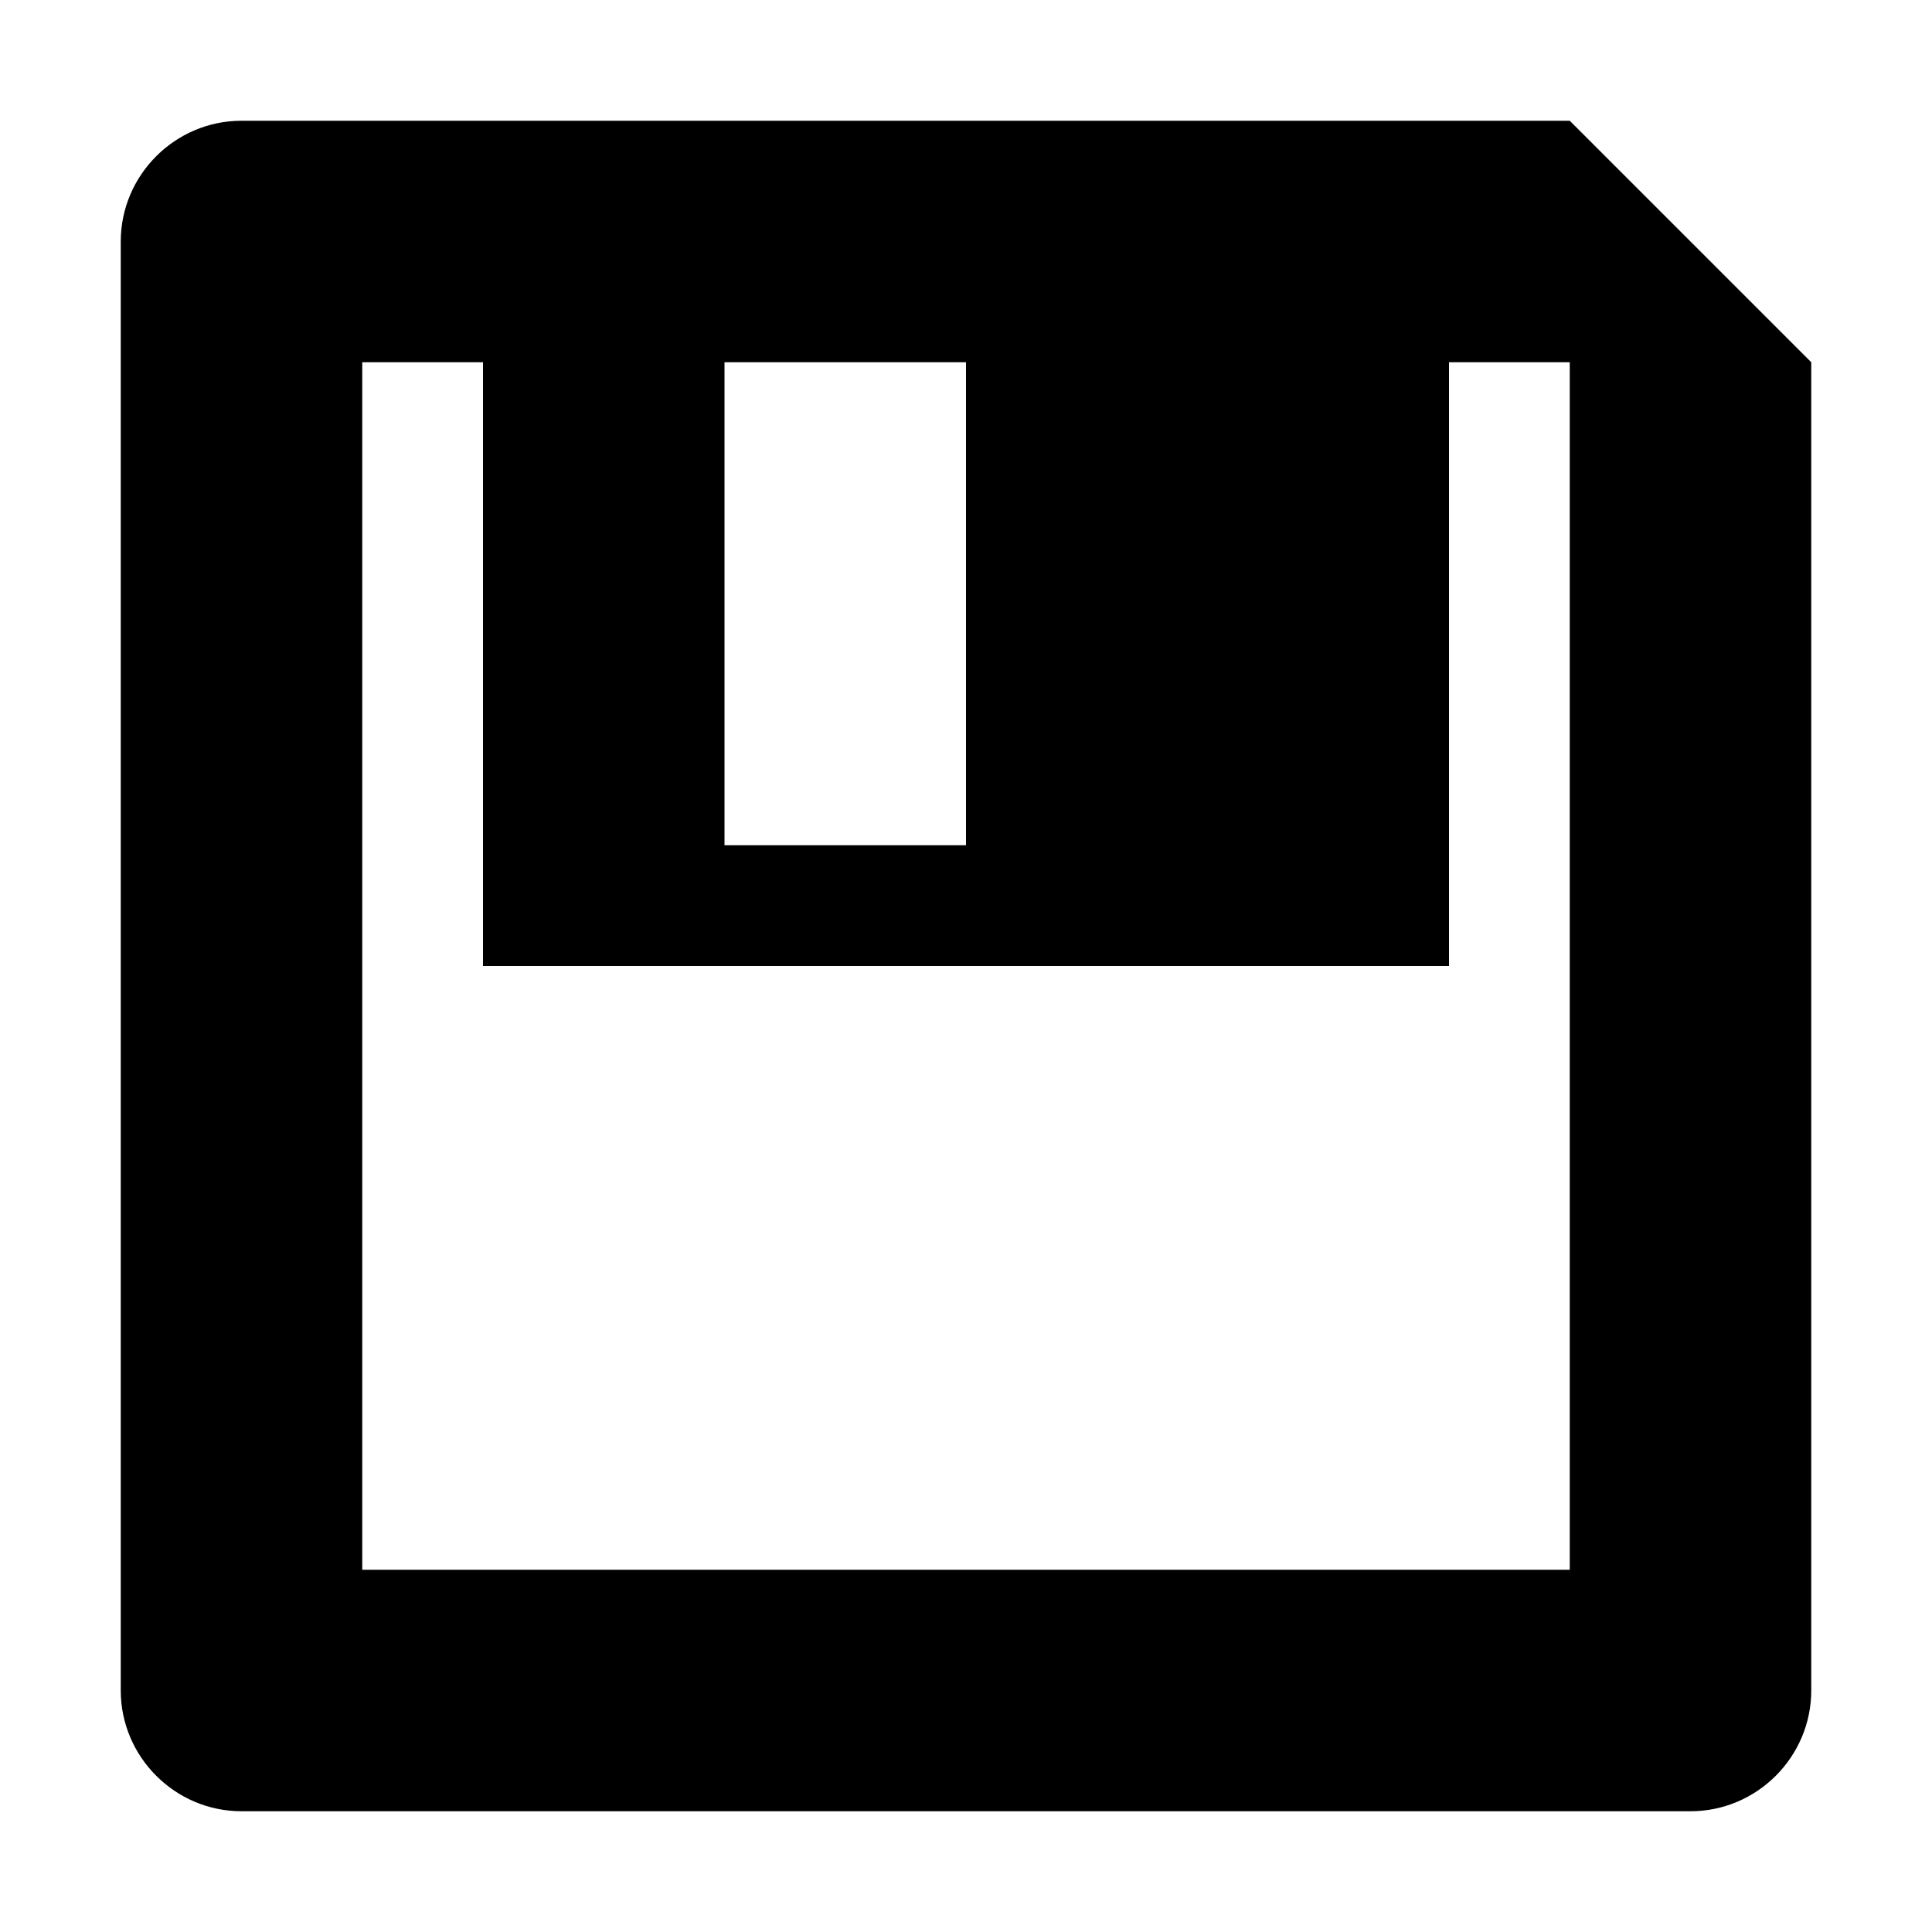
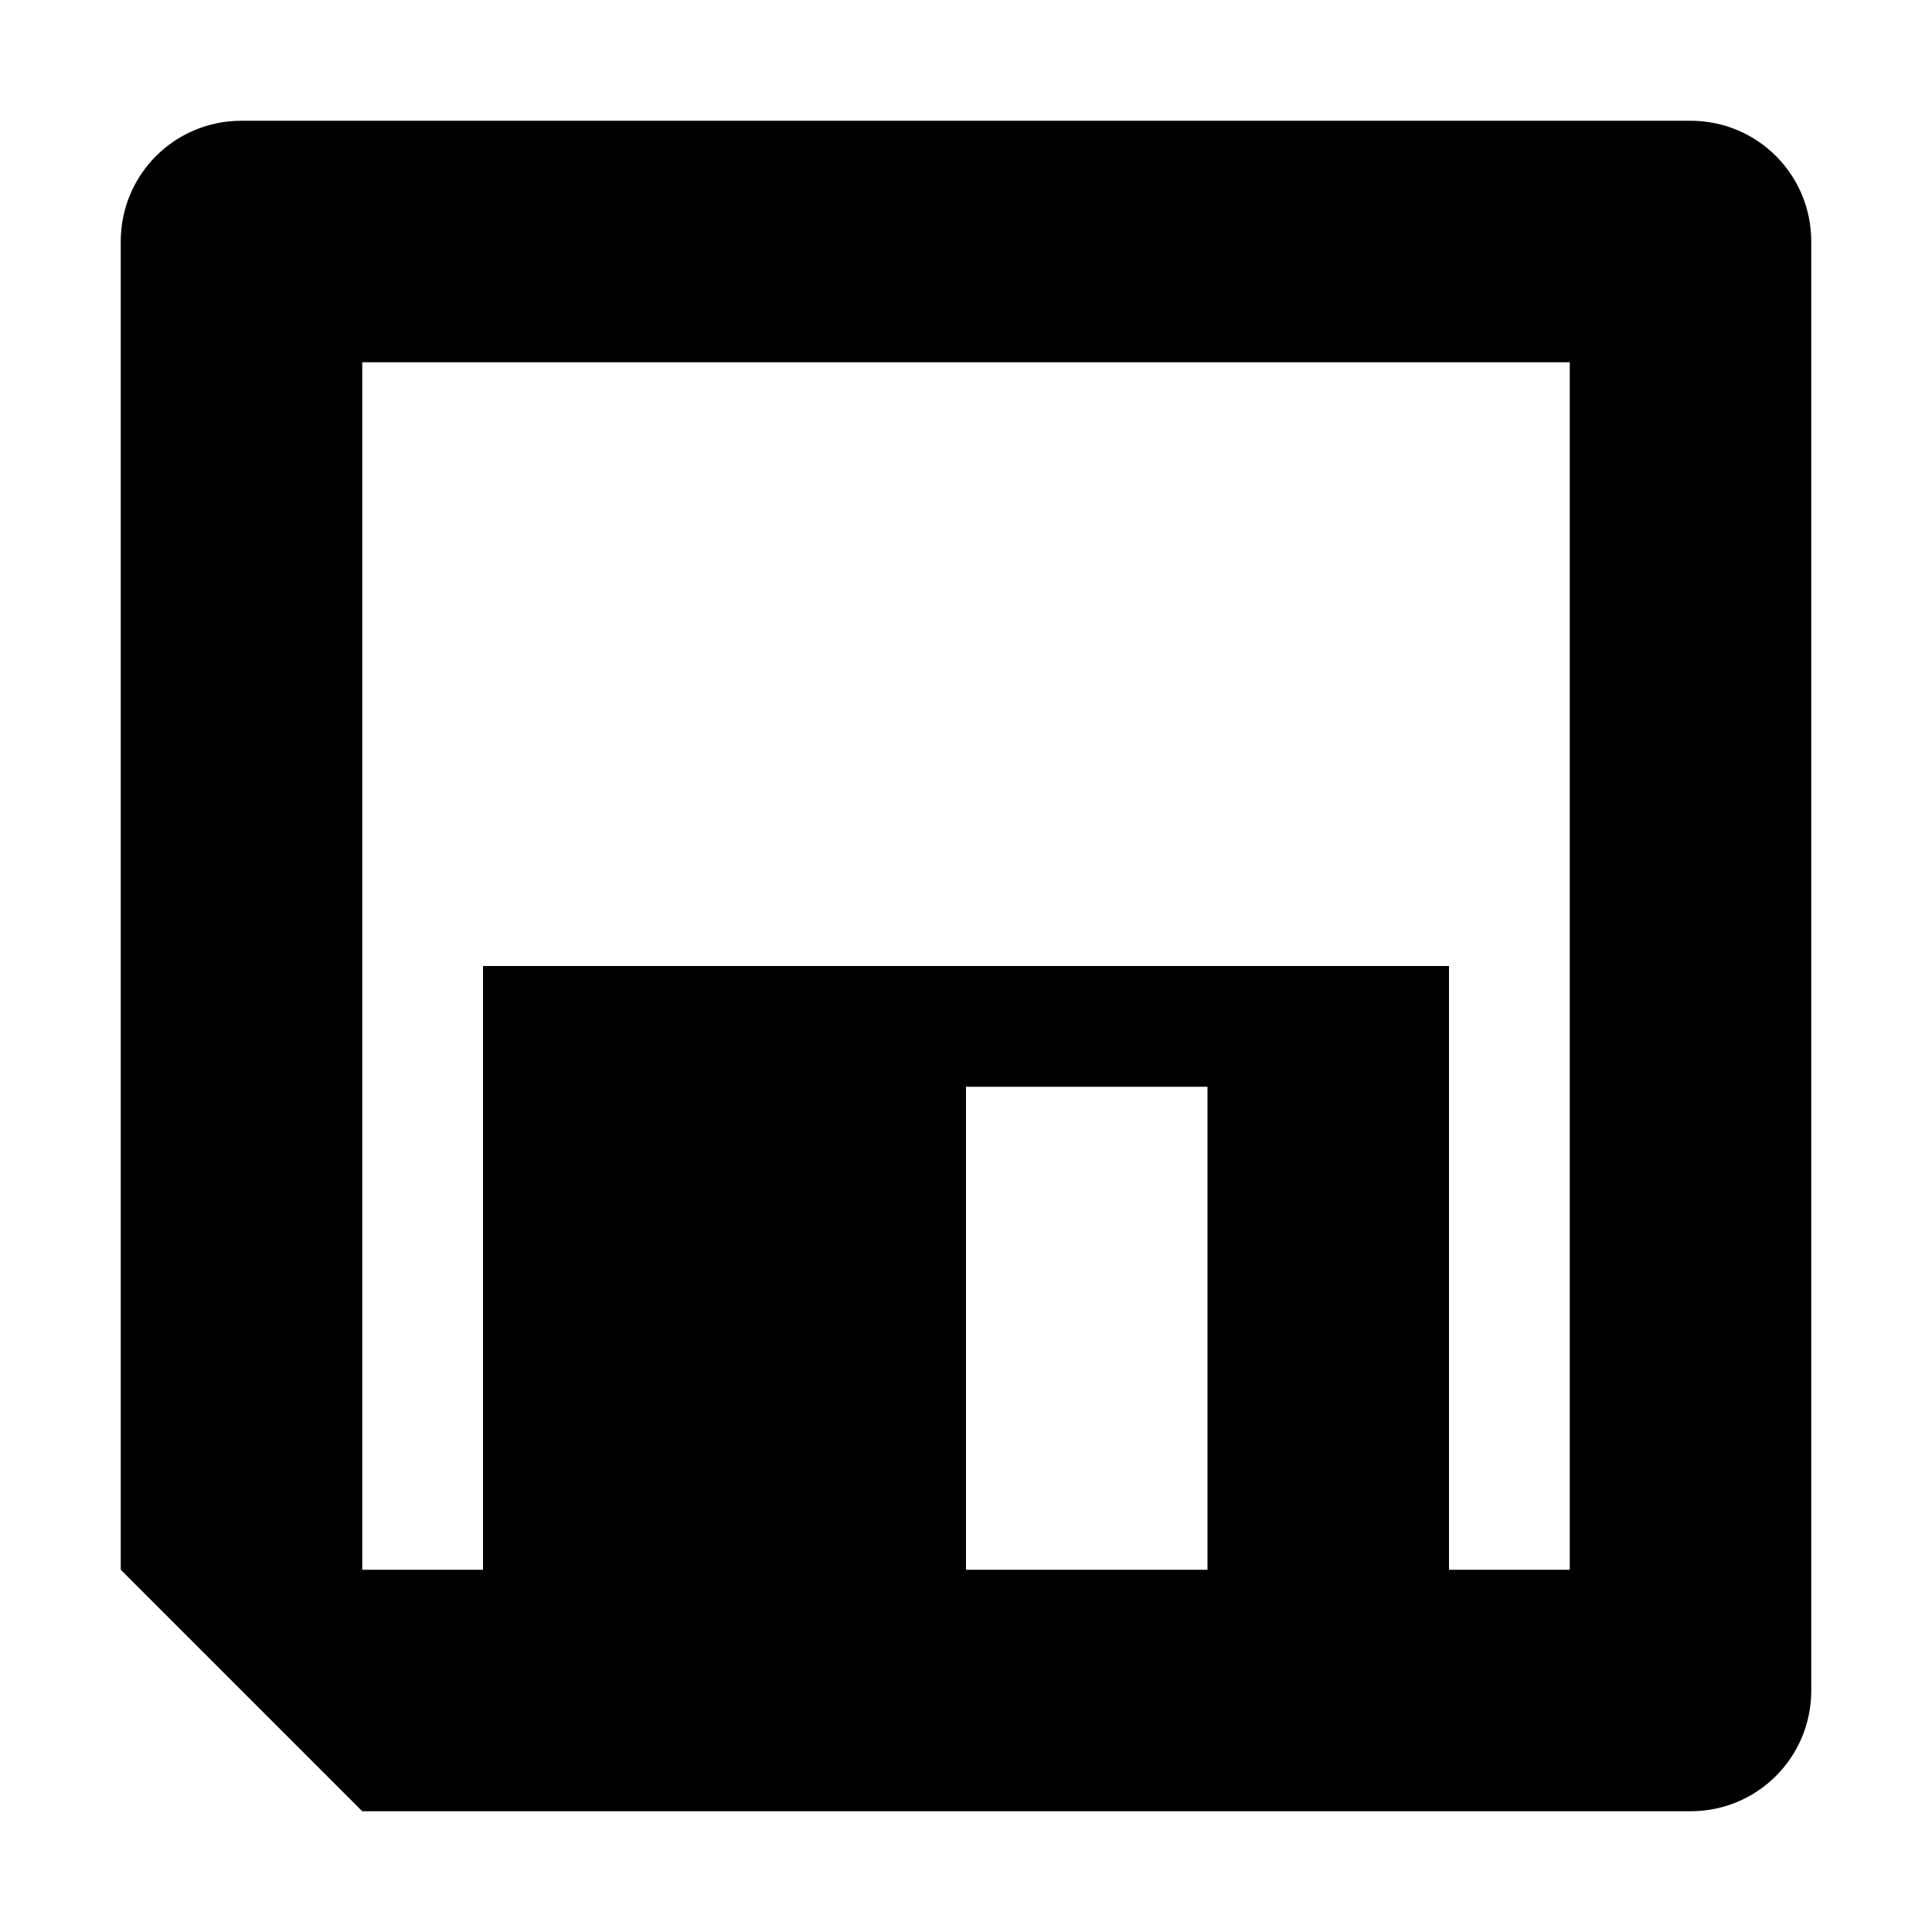
- <svg xmlns="http://www.w3.org/2000/svg" width="16" height="16" version="1.1">
-   <path style="fill:currentColor" d="m 14,15 c 0.55,0 1,-0.45 1,-1 V 3 L 13,1 H 2 c -0.55,0 -1,0.45 -1,1 V 14 c 0,0.55 0.45,1 1,1 z M 13,13 H 3 V 3 h 1 v 5 H 12 v -5 h 1 z M 8,7 h -2 v -4 h 2 z" />
+ <svg xmlns="http://www.w3.org/2000/svg" width="16" height="16">
+   <path style="fill:currentColor" d="M 2 1 C 1.446 1 1 1.446 1 2 L 1 13 L 3 15 L 14 15 C 14.554 15 15 14.554 15 14 L 15 2 C 15 1.446 14.554 1 14 1 L 2 1 z M 3 3 L 13 3 L 13 13 L 12 13 L 12 8 L 4 8 L 4 13 L 3 13 L 3 3 z M 8 9 L 10 9 L 10 13 L 8 13 L 8 9 z" />
</svg>
